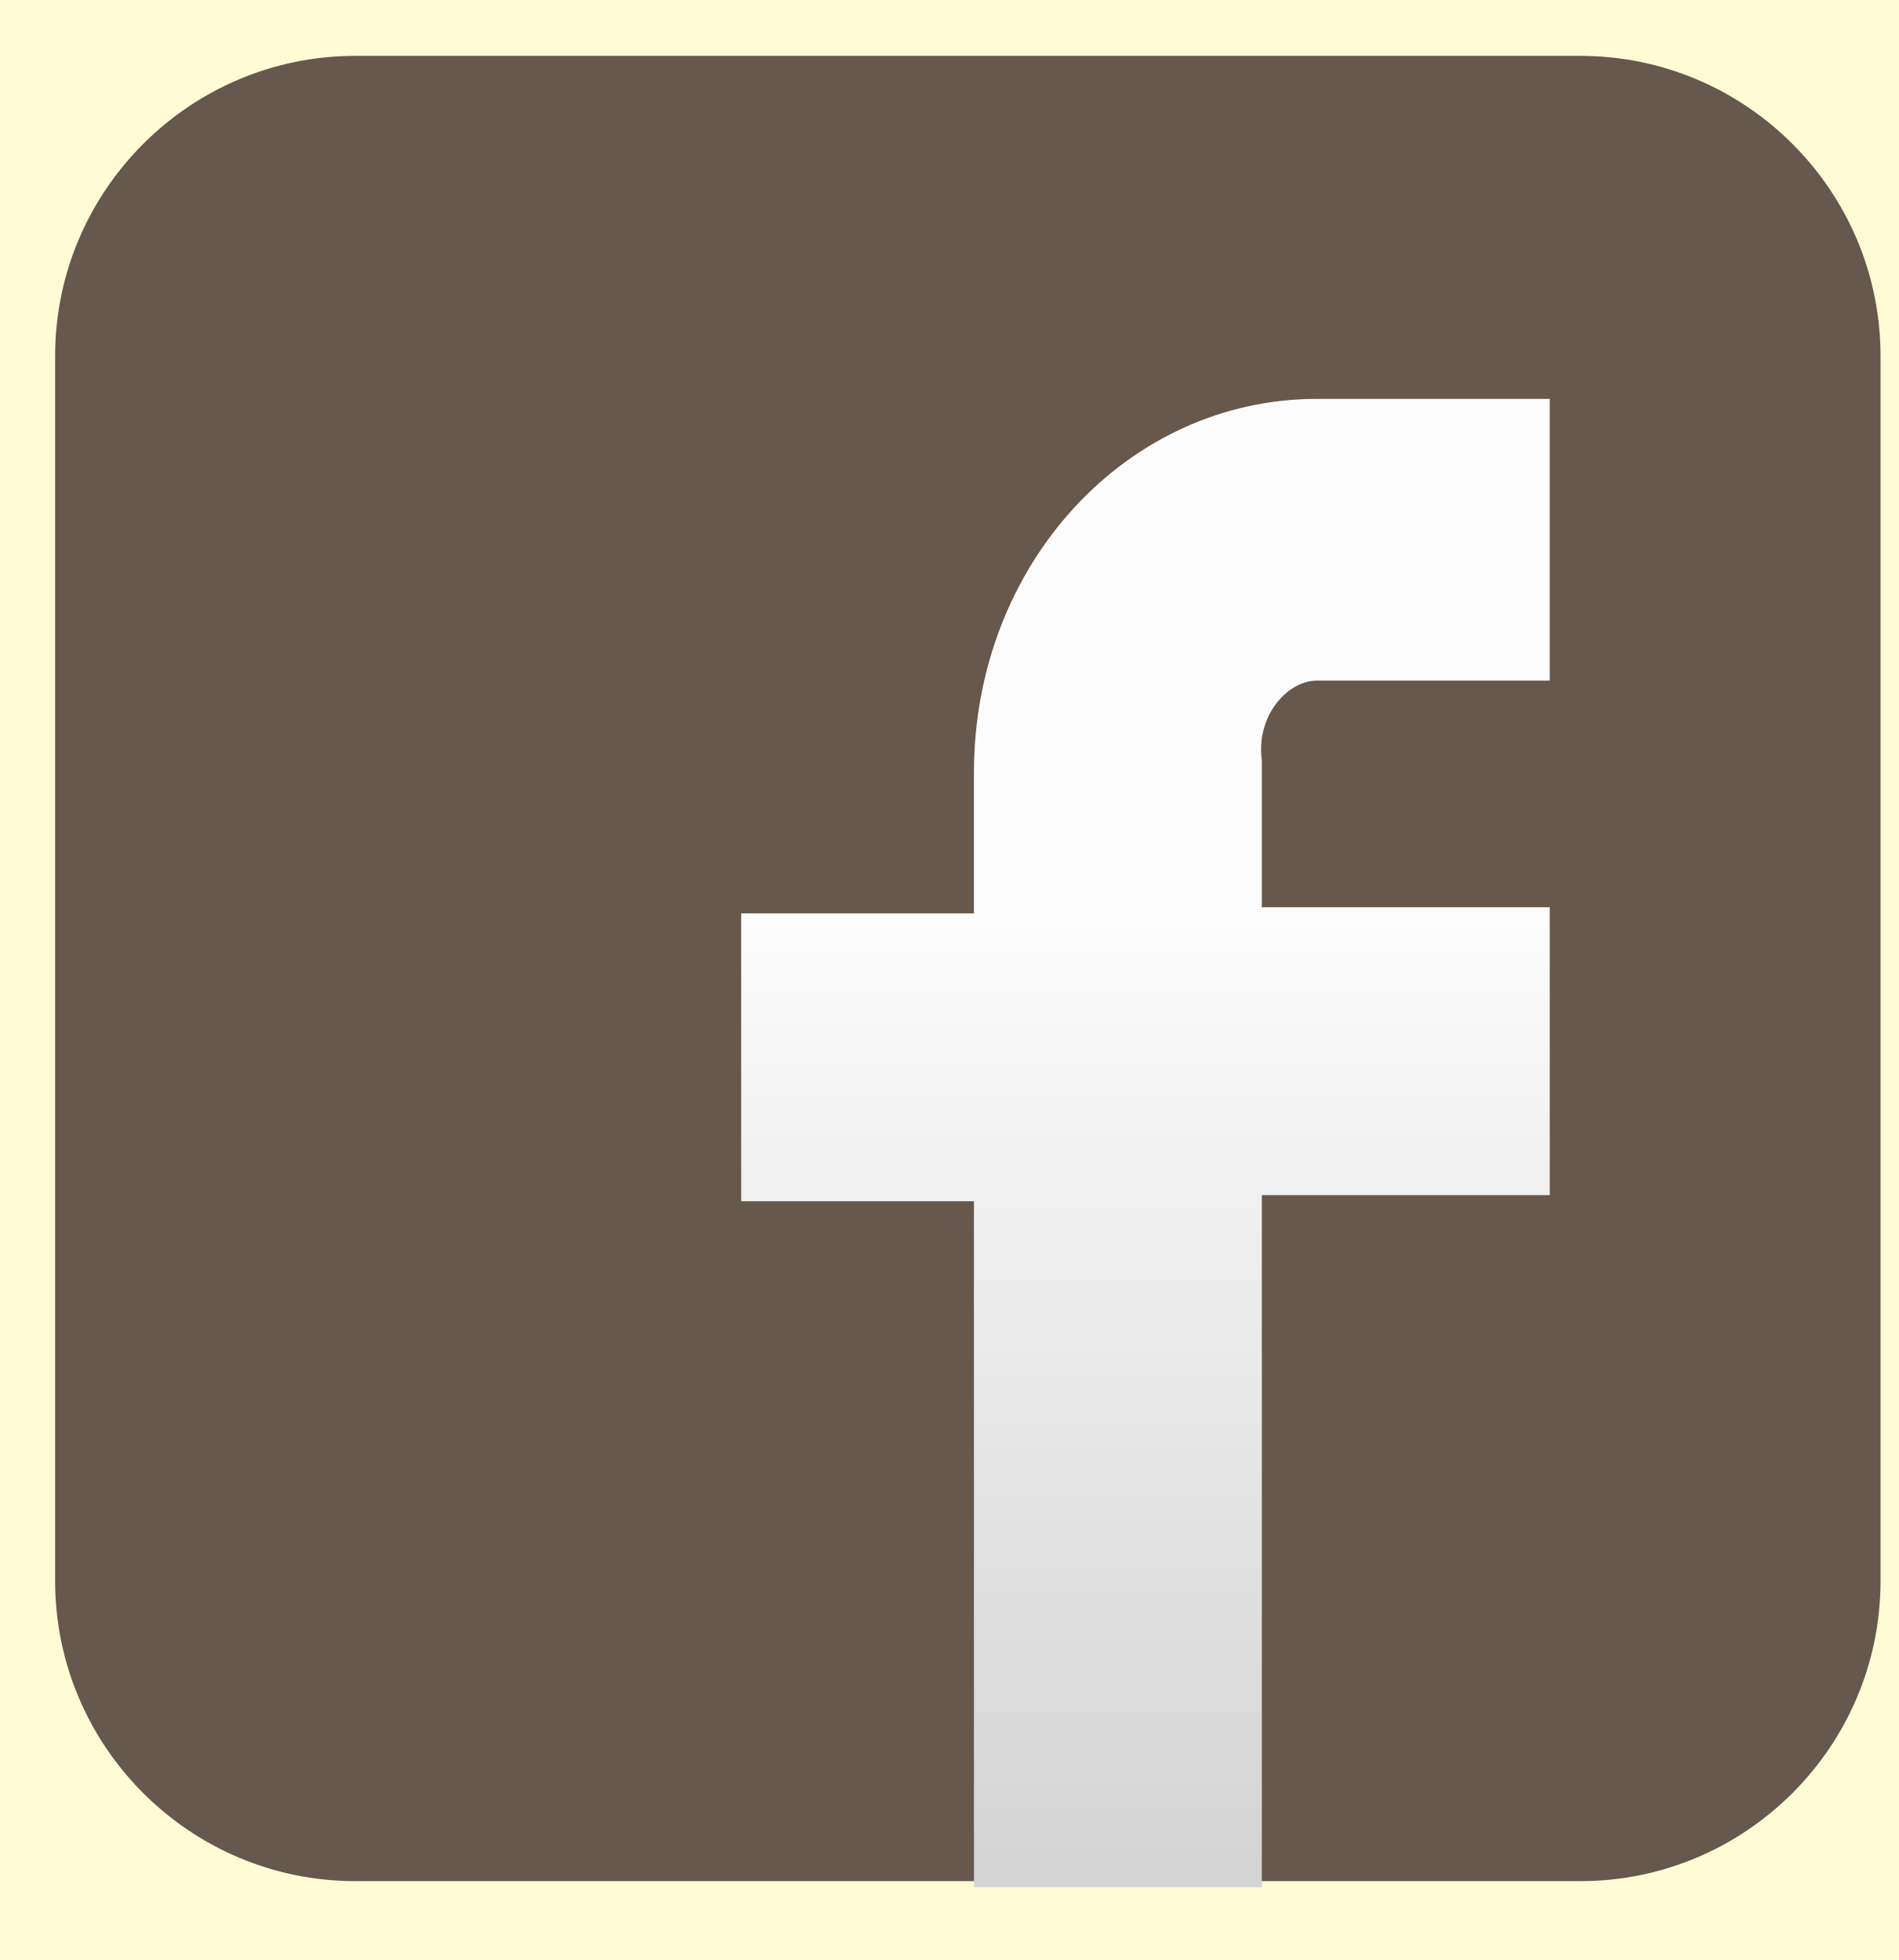
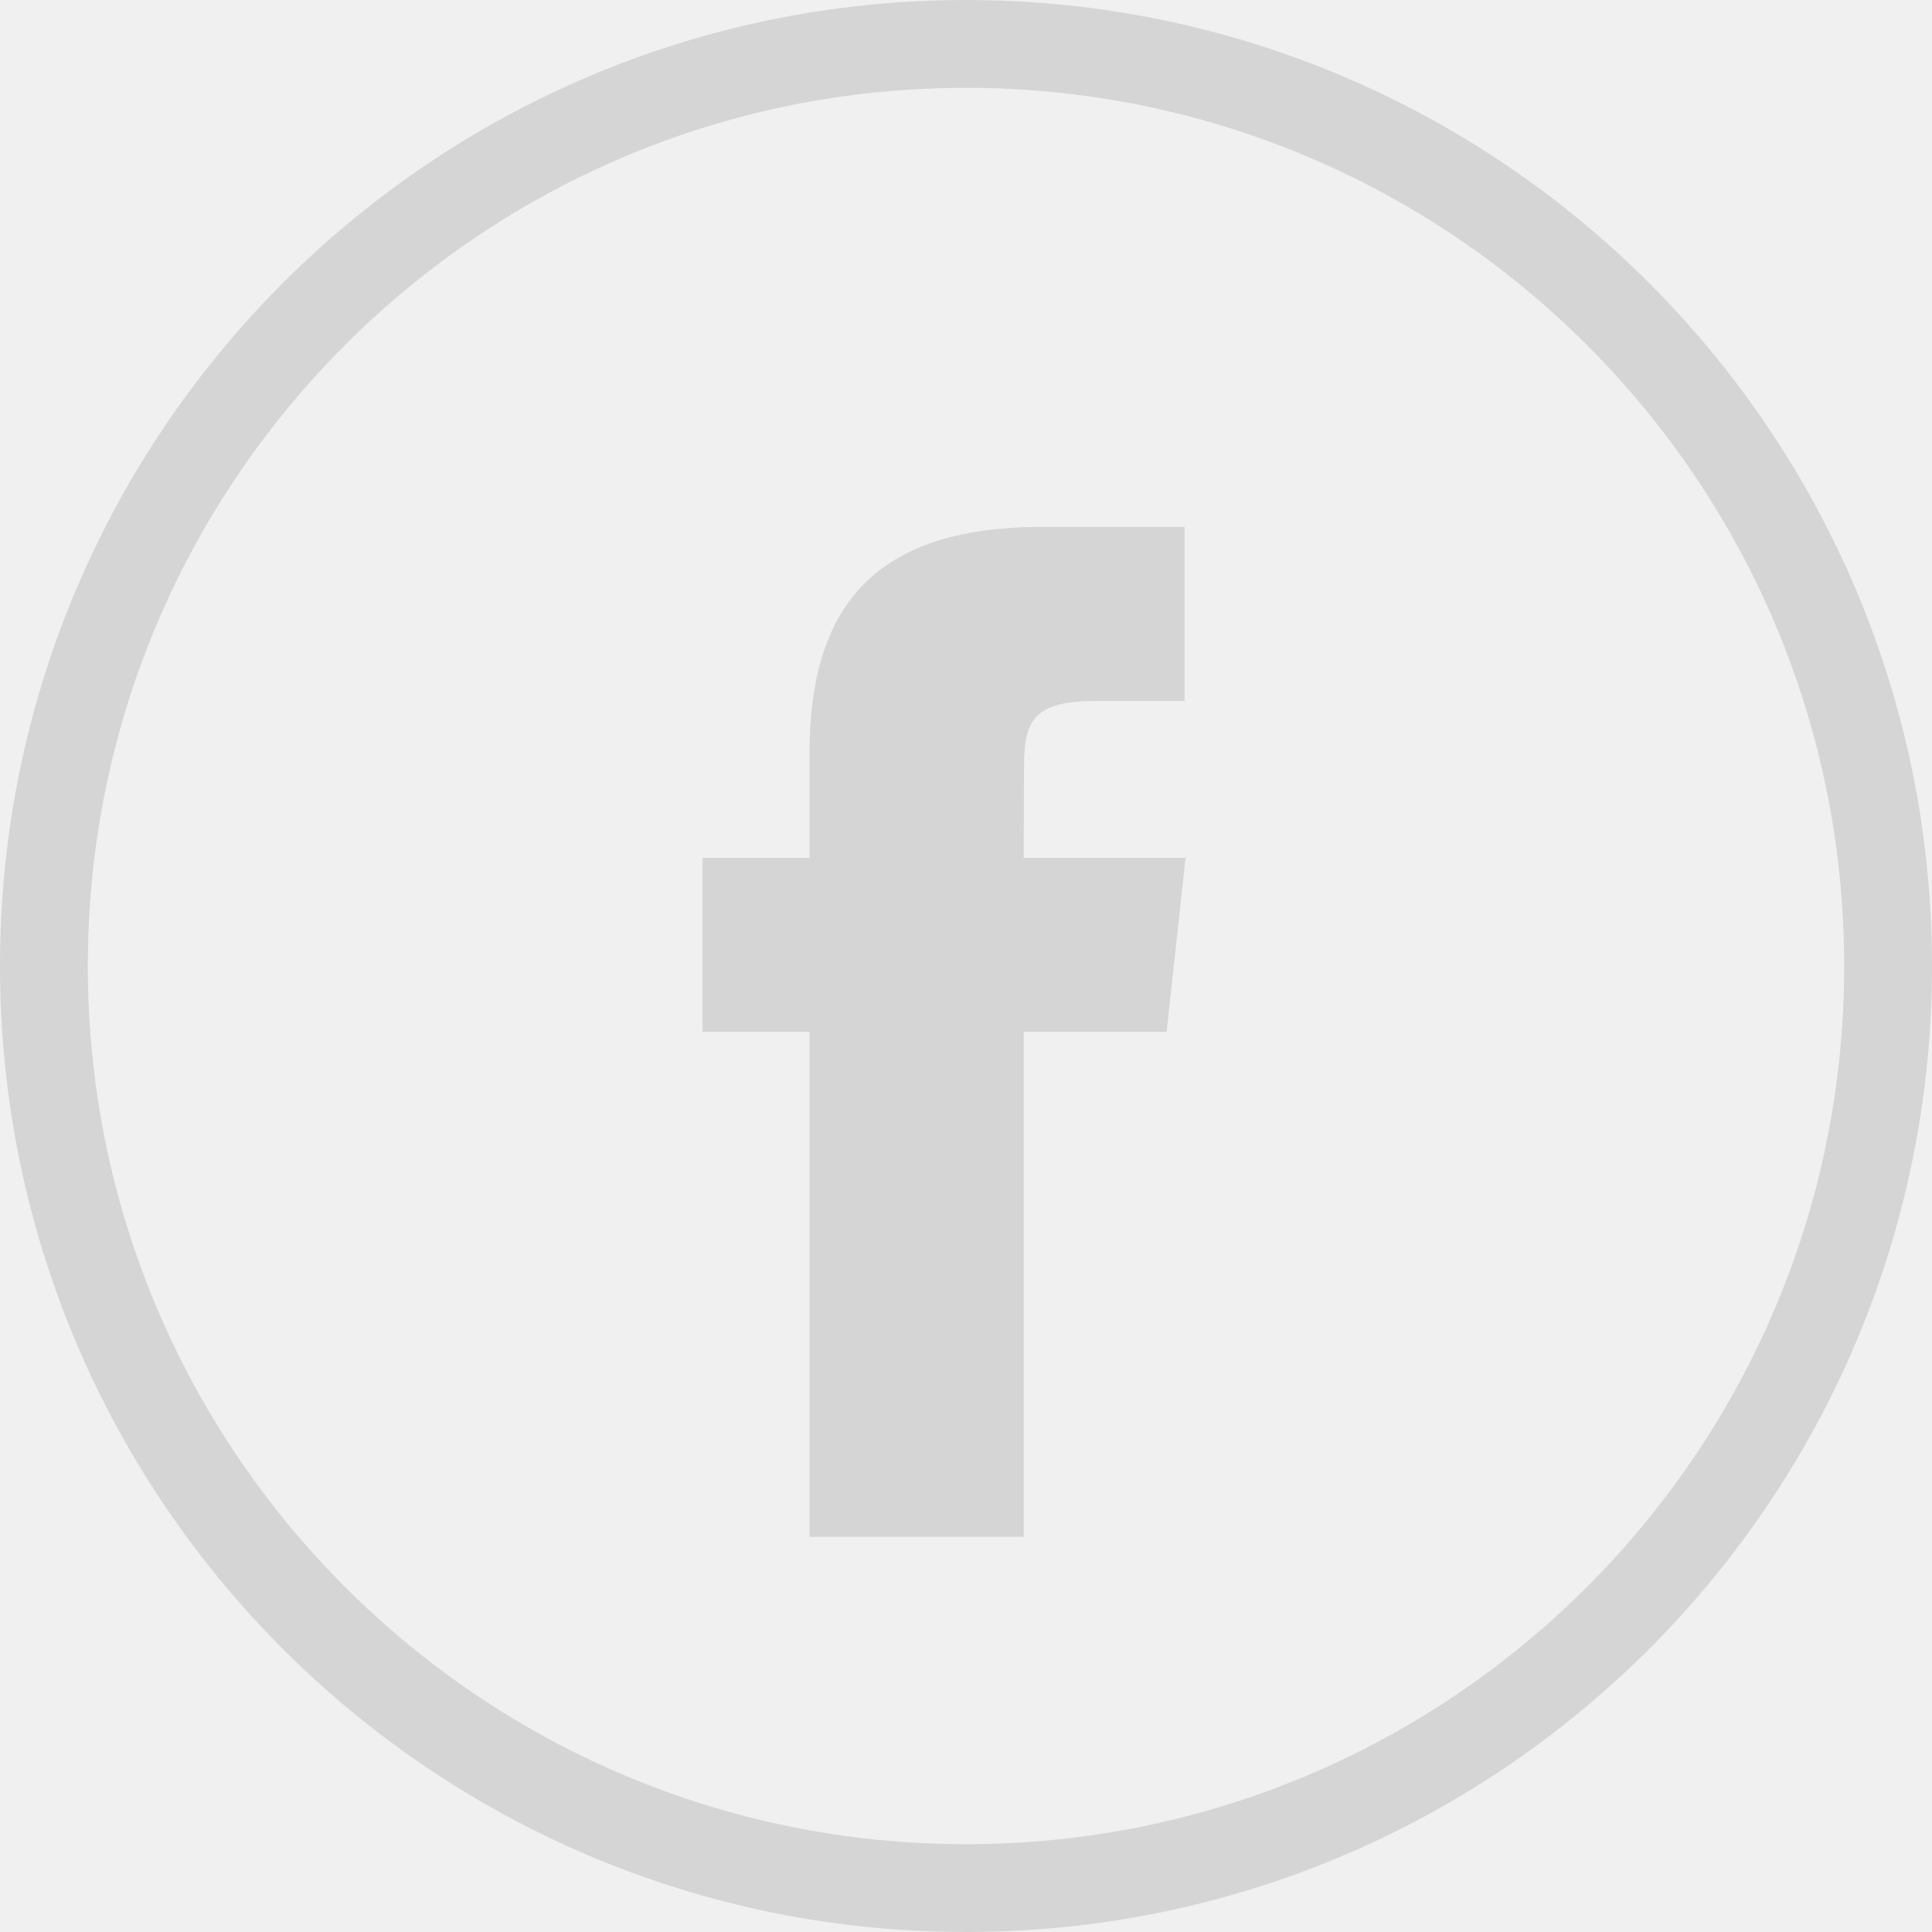
- <svg xmlns="http://www.w3.org/2000/svg" width="31px" height="32px" viewBox="0 0 31 32" version="1.1">
+ <svg xmlns="http://www.w3.org/2000/svg" xmlns:xlink="http://www.w3.org/1999/xlink" width="44px" height="44px" viewBox="0 0 44 44" version="1.1">
  <defs>
-     <linearGradient x1="49.619%" y1="65.558%" x2="49.619%" y2="0.751%" id="linearGradient-1">
-       <stop stop-color="#FCFCFC" offset="0%" />
-       <stop stop-color="#D4D4D4" offset="100%" />
-     </linearGradient>
+     <circle id="path-1" cx="22" cy="22" r="22" />
+     <mask id="mask-2" maskContentUnits="userSpaceOnUse" maskUnits="objectBoundingBox" x="0" y="0" width="44" height="44" fill="white">
+       <use xlink:href="#path-1" />
+     </mask>
  </defs>
-   <g id="Page-1" stroke="none" stroke-width="1" fill="none" fill-rule="evenodd">
-     <g id="footer" transform="translate(-94, 40.6123) scale(1, -1) translate(94, -40.6123) translate(-615, -38.3877)">
-       <path d="M1042,158 L0,158 L0,0 L1042,0 L1042,158 Z" id="Shape" fill="#FFFCD5" />
-       <g id="Group" transform="translate(615, 88)">
-         <g id="Shape">
-           <path d="M5.8,0.9 C3.1,0.9 0.9,3.1 0.9,5.8 L0.9,25.8 C0.9,28.5 3.1,30.7 5.8,30.7 L25.8,30.7 C28.5,30.7 30.7,28.5 30.7,25.8 L30.7,5.8 C30.7,3.1 28.5,0.9 25.8,0.9 L5.8,0.9 L5.8,0.9 Z" fill="#66584D" />
-           <path d="M21.5,20.5 L25.3,20.5 L25.3,25.1 L21.5,25.1 C18.4,25.1 15.9,22.4 15.9,19 L15.9,16.7 L12.1,16.7 L12.1,12 L15.9,12 L15.9,0.8 L20.6,0.8 L20.6,12.1 L25.3,12.1 L25.3,16.8 L20.6,16.8 L20.6,19.2 C20.5,19.9 21,20.5 21.5,20.5 L21.5,20.5 Z" fill="url(#linearGradient-1)" />
-         </g>
+   <g id="Social-Icons" stroke="none" stroke-width="1" fill="none" fill-rule="evenodd">
+     <g id="social-icons" transform="translate(-12, -16)">
+       <g id="facebook" transform="translate(12, 16)">
+         <use id="Oval" stroke="#D5D5D5" mask="url(#mask-2)" stroke-width="4" fill-opacity="0" fill="#FFFFFF" xlink:href="#path-1" />
+         <path d="M23.315,35 L18.437,35 L18.437,23.499 L16,23.499 L16,19.536 L18.437,19.536 L18.437,17.156 C18.437,13.923 19.813,12 23.723,12 L26.978,12 L26.978,15.964 L24.944,15.964 C23.421,15.964 23.321,16.518 23.321,17.552 L23.314,19.536 L27,19.536 L26.569,23.499 L23.314,23.499 L23.314,35 L23.315,35 Z" id="Shape" fill="#D5D5D5" />
      </g>
    </g>
  </g>
</svg>
